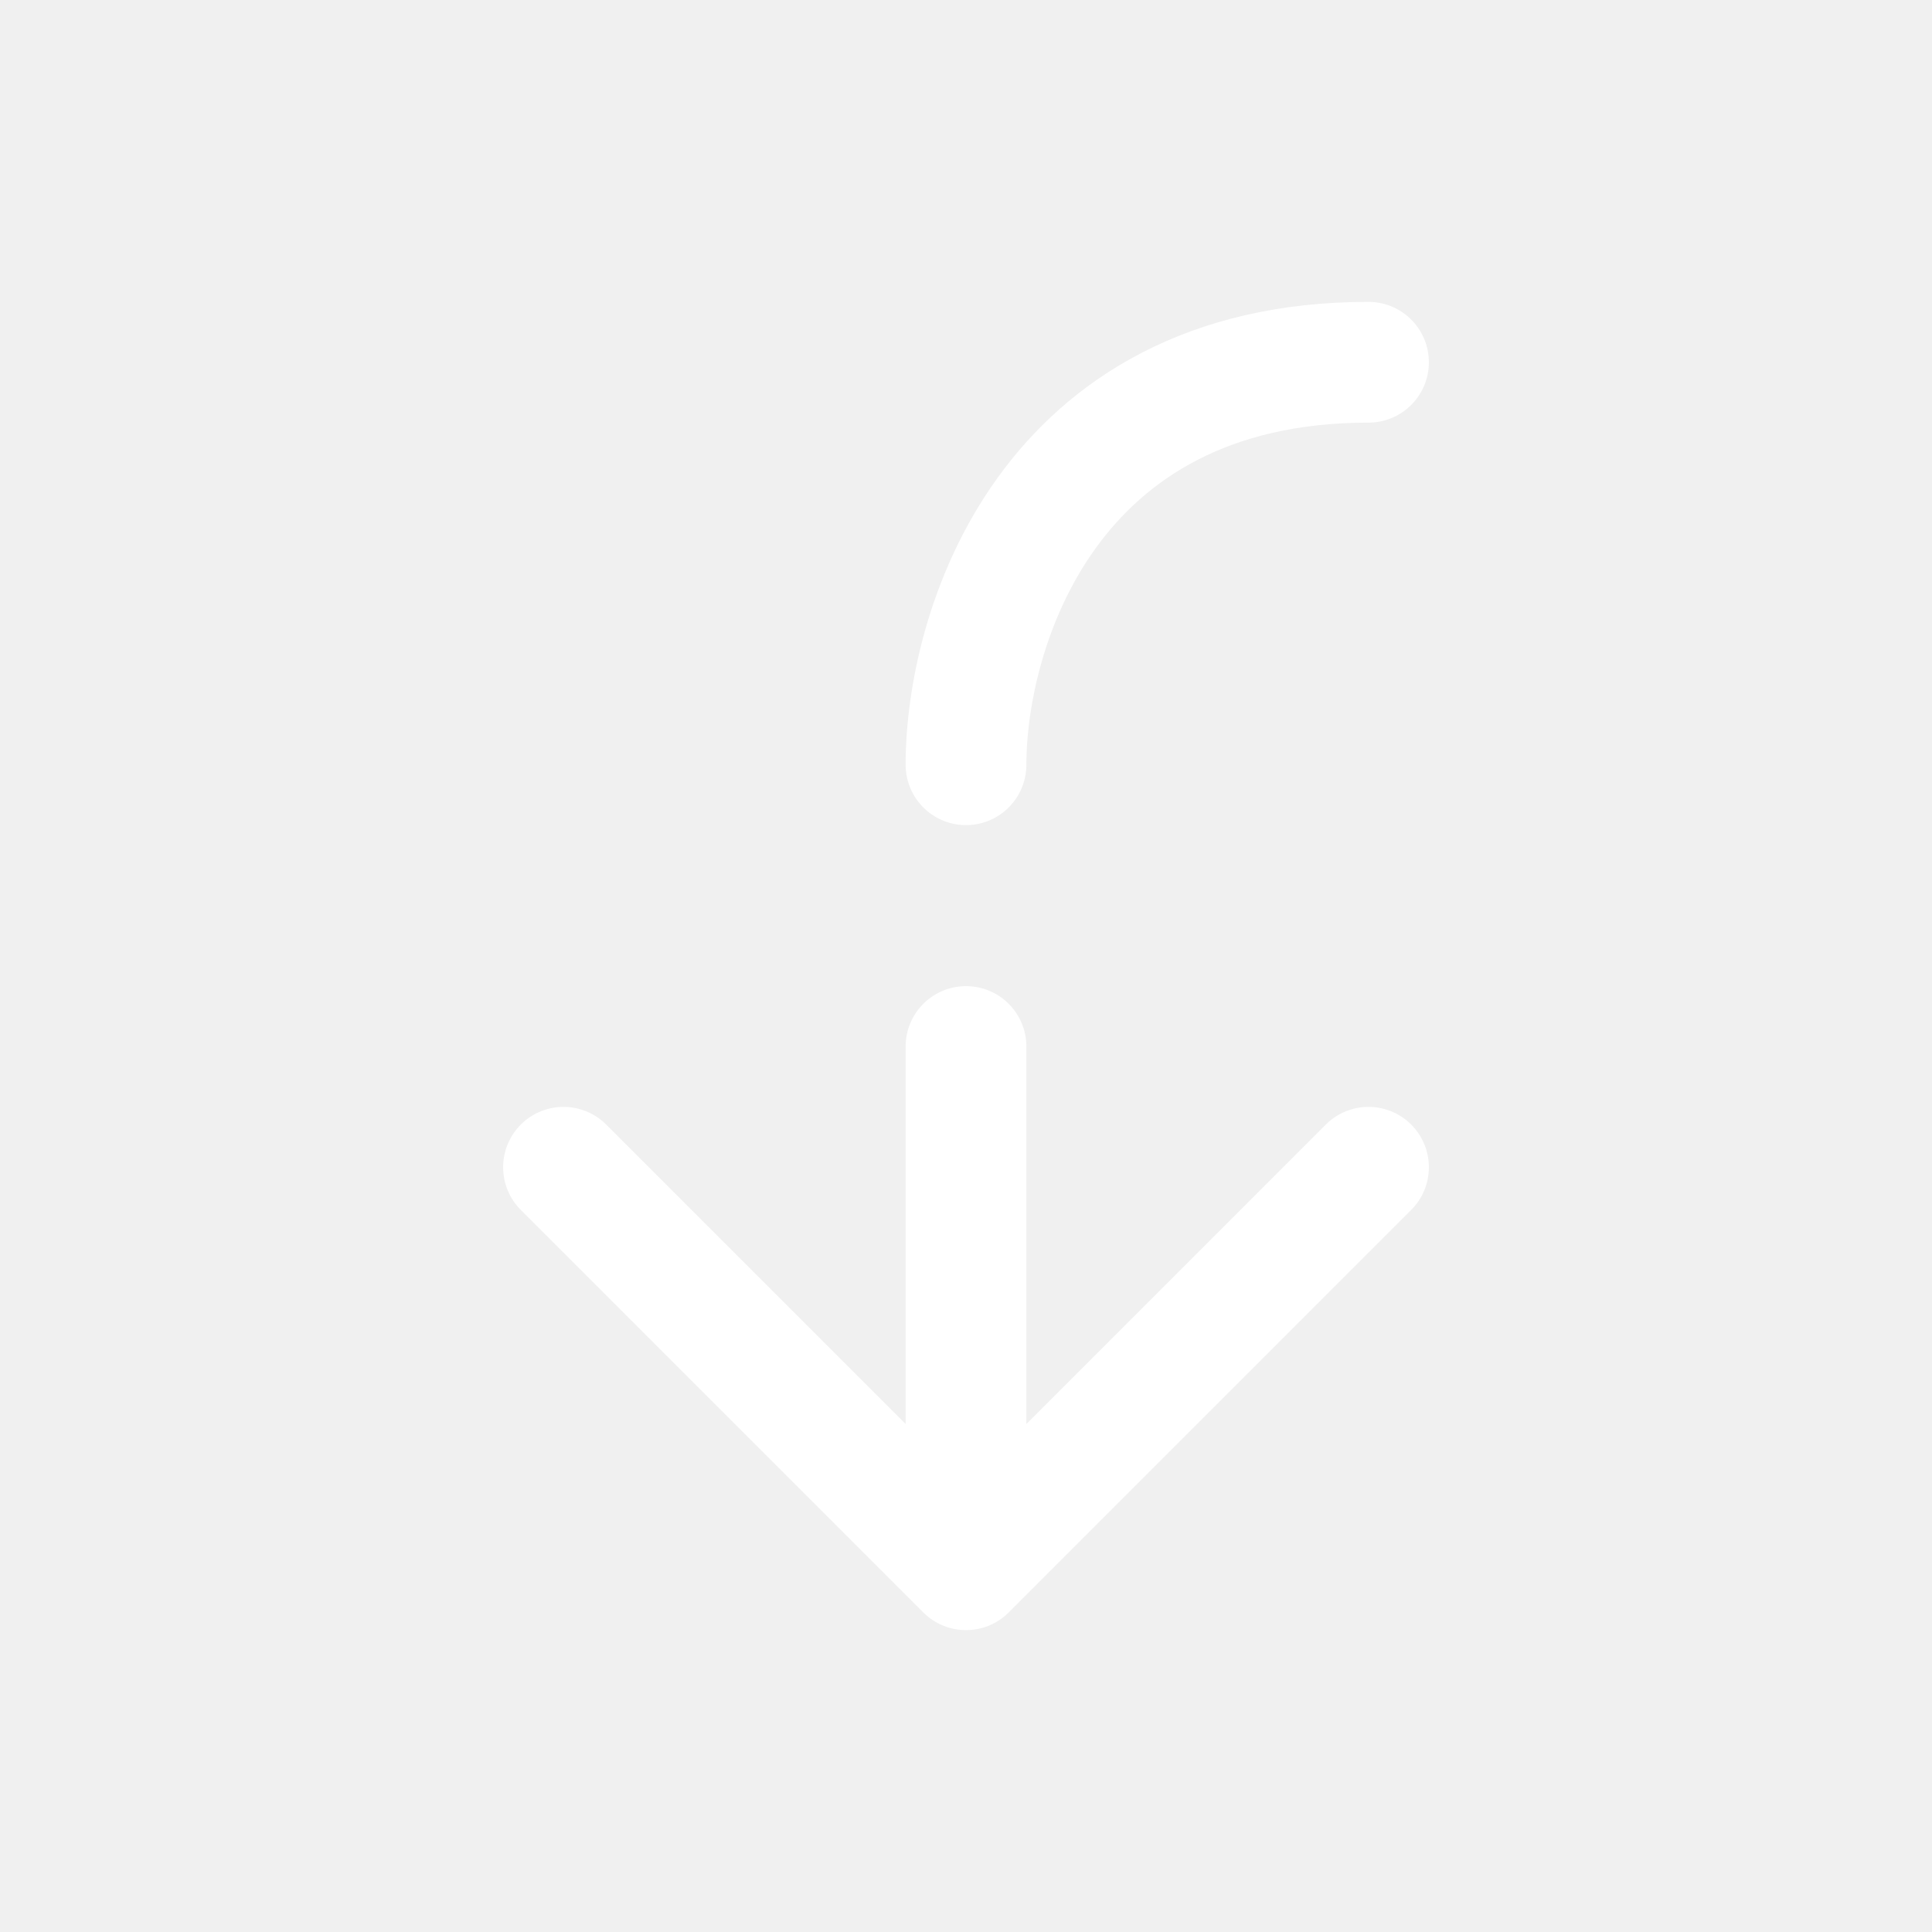
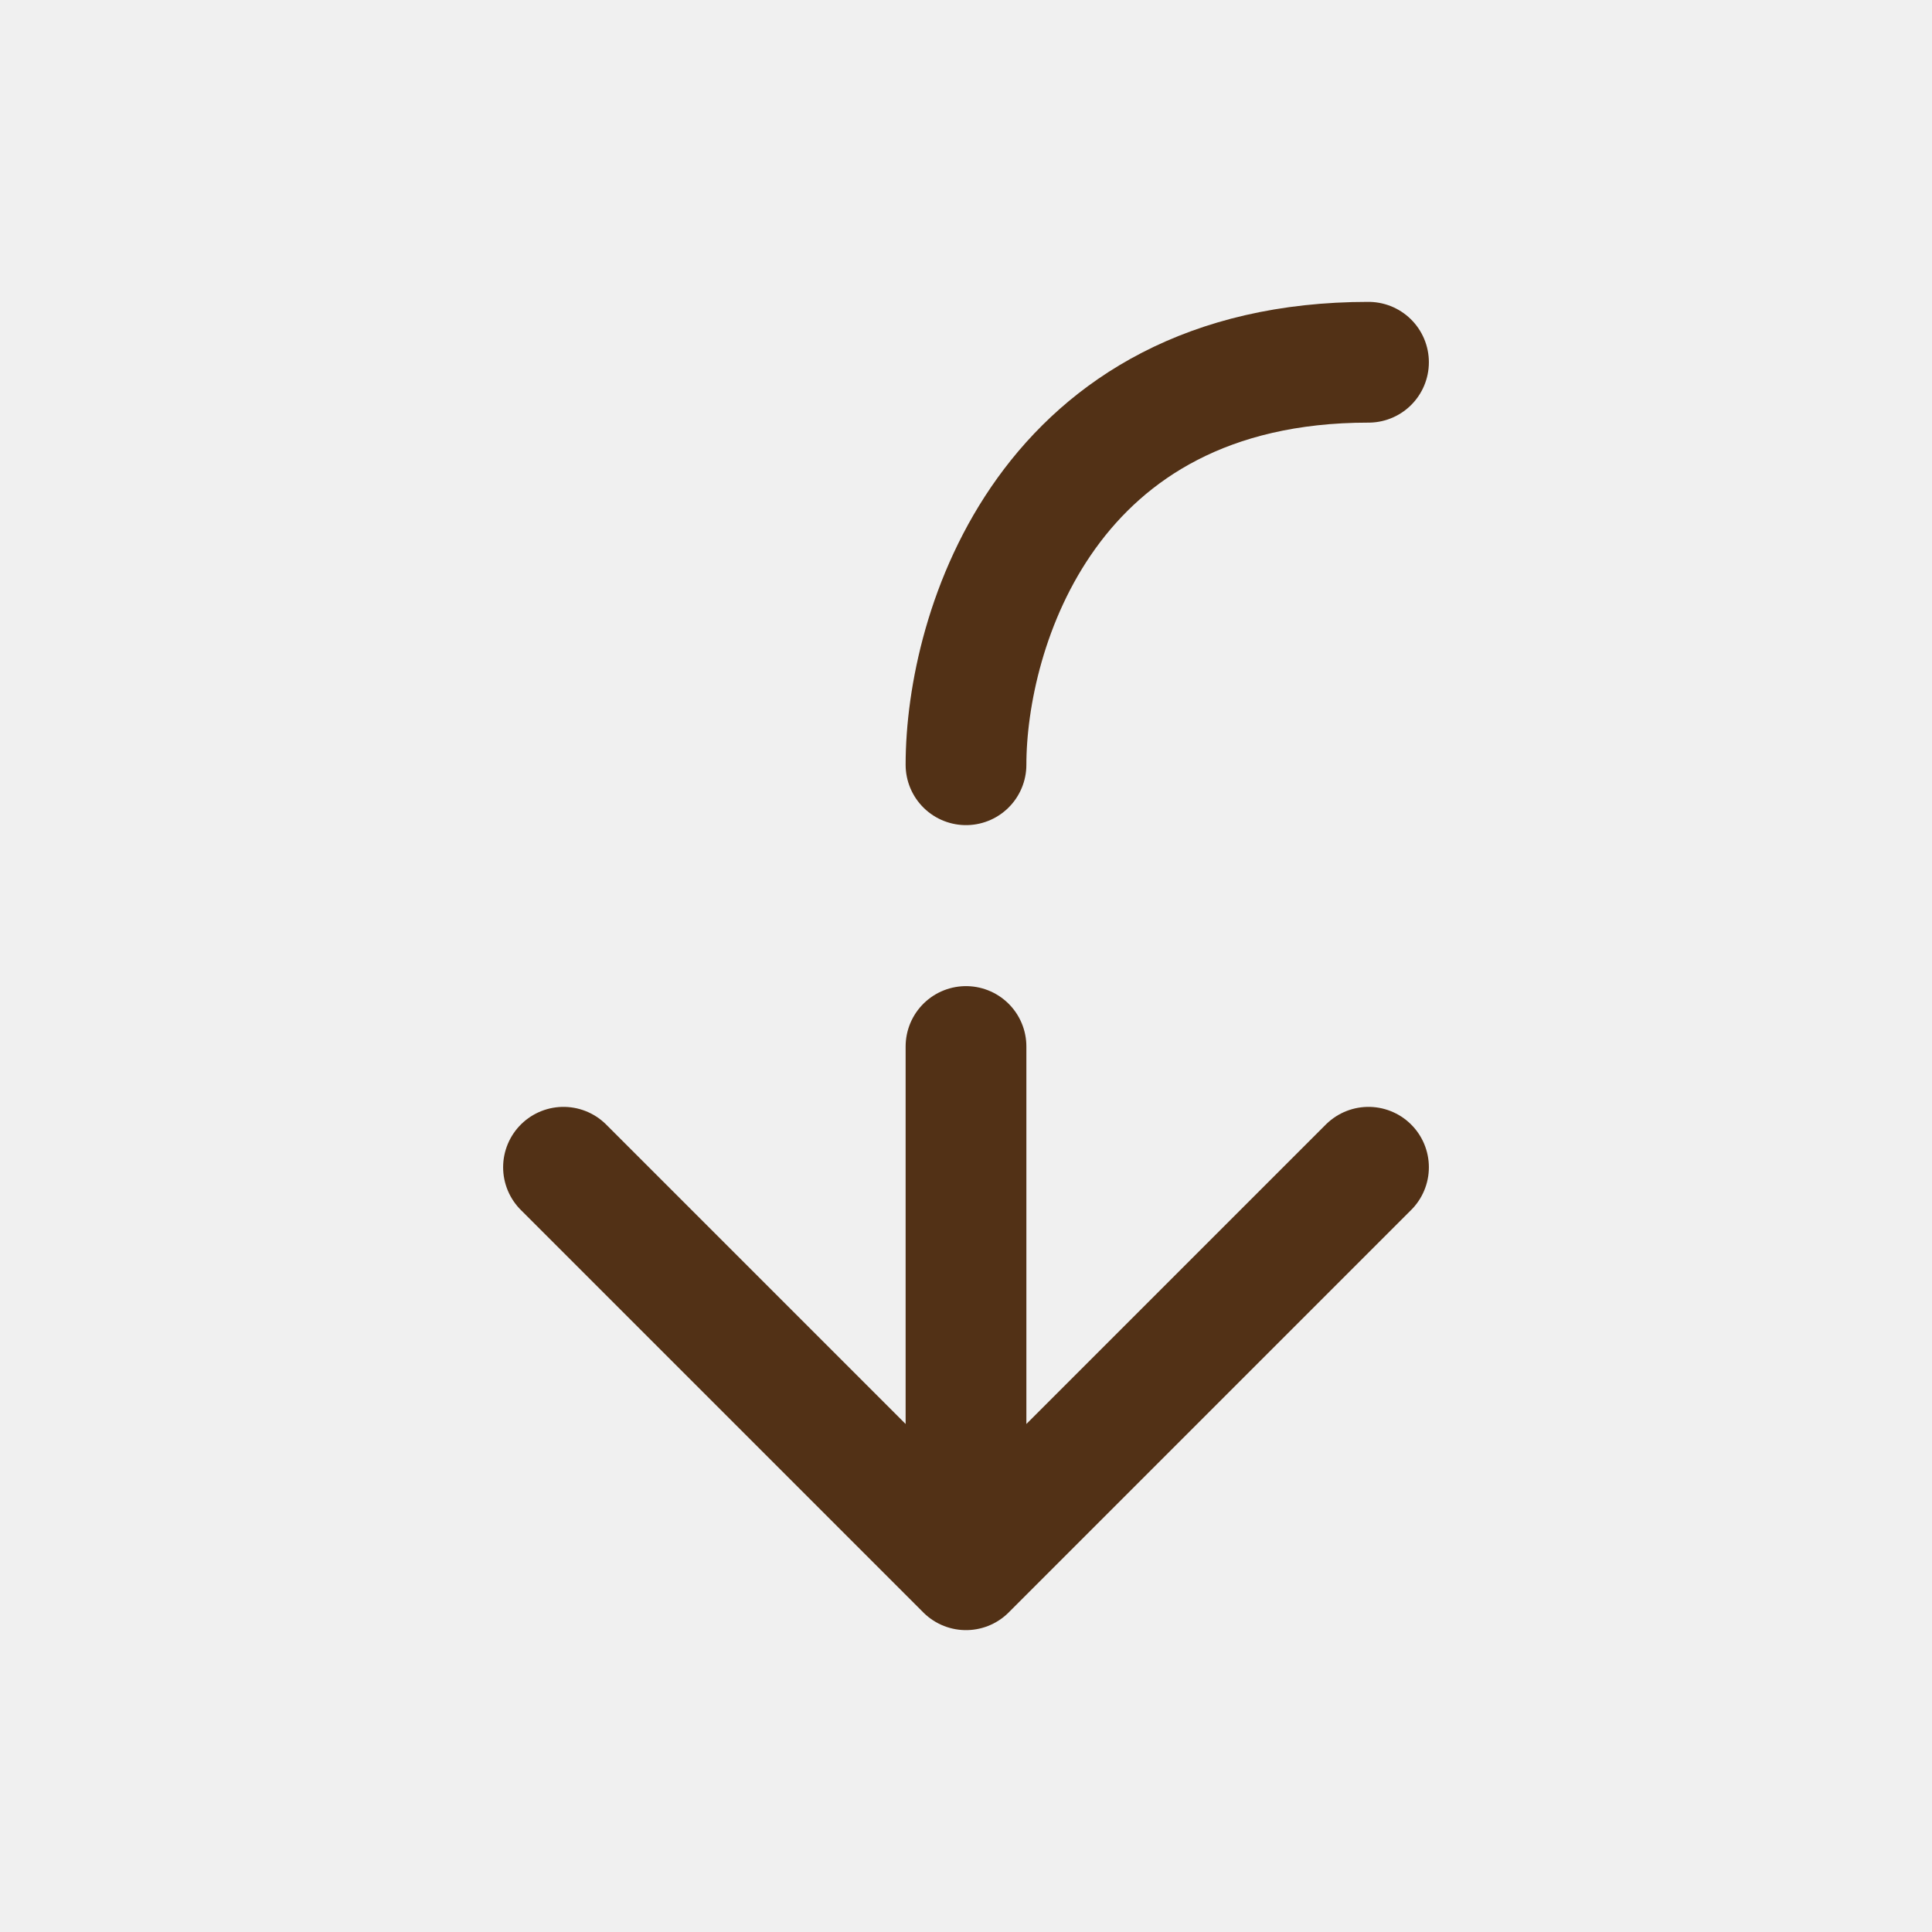
- <svg xmlns="http://www.w3.org/2000/svg" viewBox="0 0 24 24" fill="none" stroke="#ffffff">
+ <svg xmlns="http://www.w3.org/2000/svg" viewBox="0 0 24 24" fill="none">
  <g id="SVGRepo_bgCarrier" stroke-width="0" />
  <g id="SVGRepo_tracerCarrier" stroke-linecap="round" stroke-linejoin="round" />
  <g id="SVGRepo_iconCarrier">
-     <path d="M12 19.5L7 14.5M12 19.5L17 14.5M12 19.5L12 13M12 9.5C12 7.833 13 4.5 17 4.5" stroke="#ffffff" stroke-width="1.5" stroke-linecap="round" stroke-linejoin="round" />
+     <path d="M12 19.5L7 14.5M12 19.5L17 14.5M12 19.5L12 13M12 9.5C12 7.833 13 4.5 17 4.5" stroke="#523116" stroke-width="1.5" stroke-linecap="round" stroke-linejoin="round" />
  </g>
</svg>
